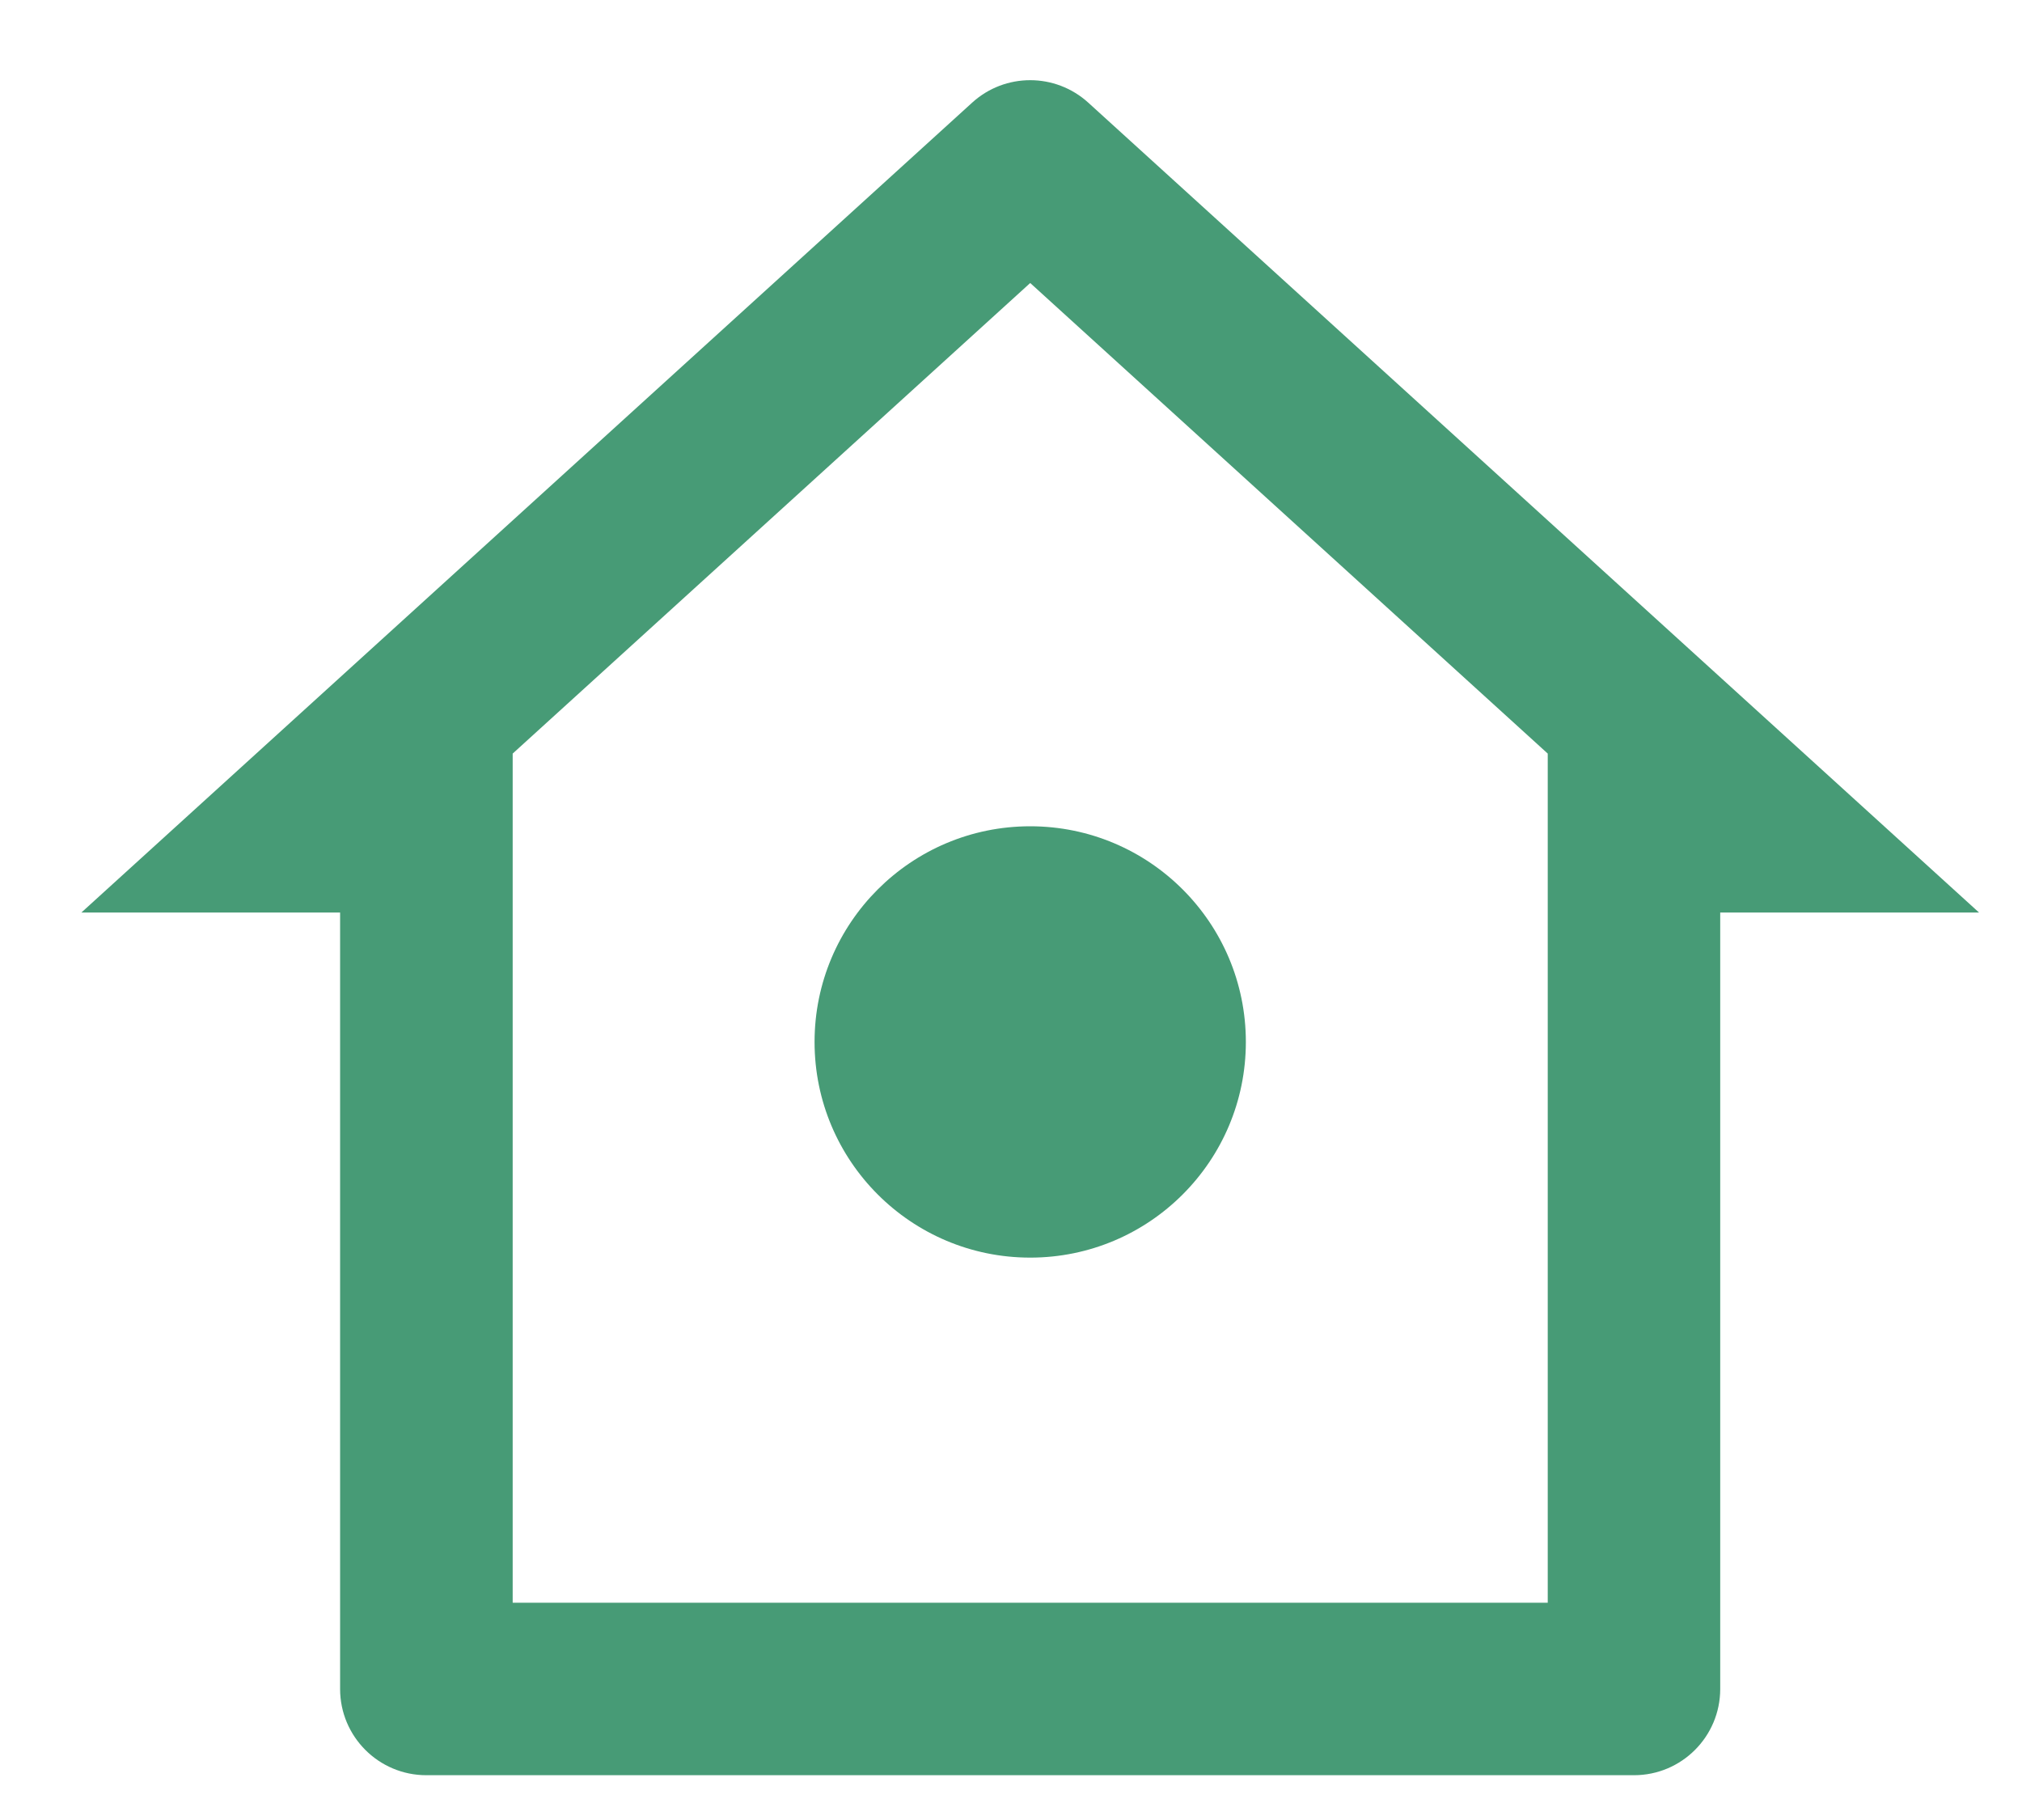
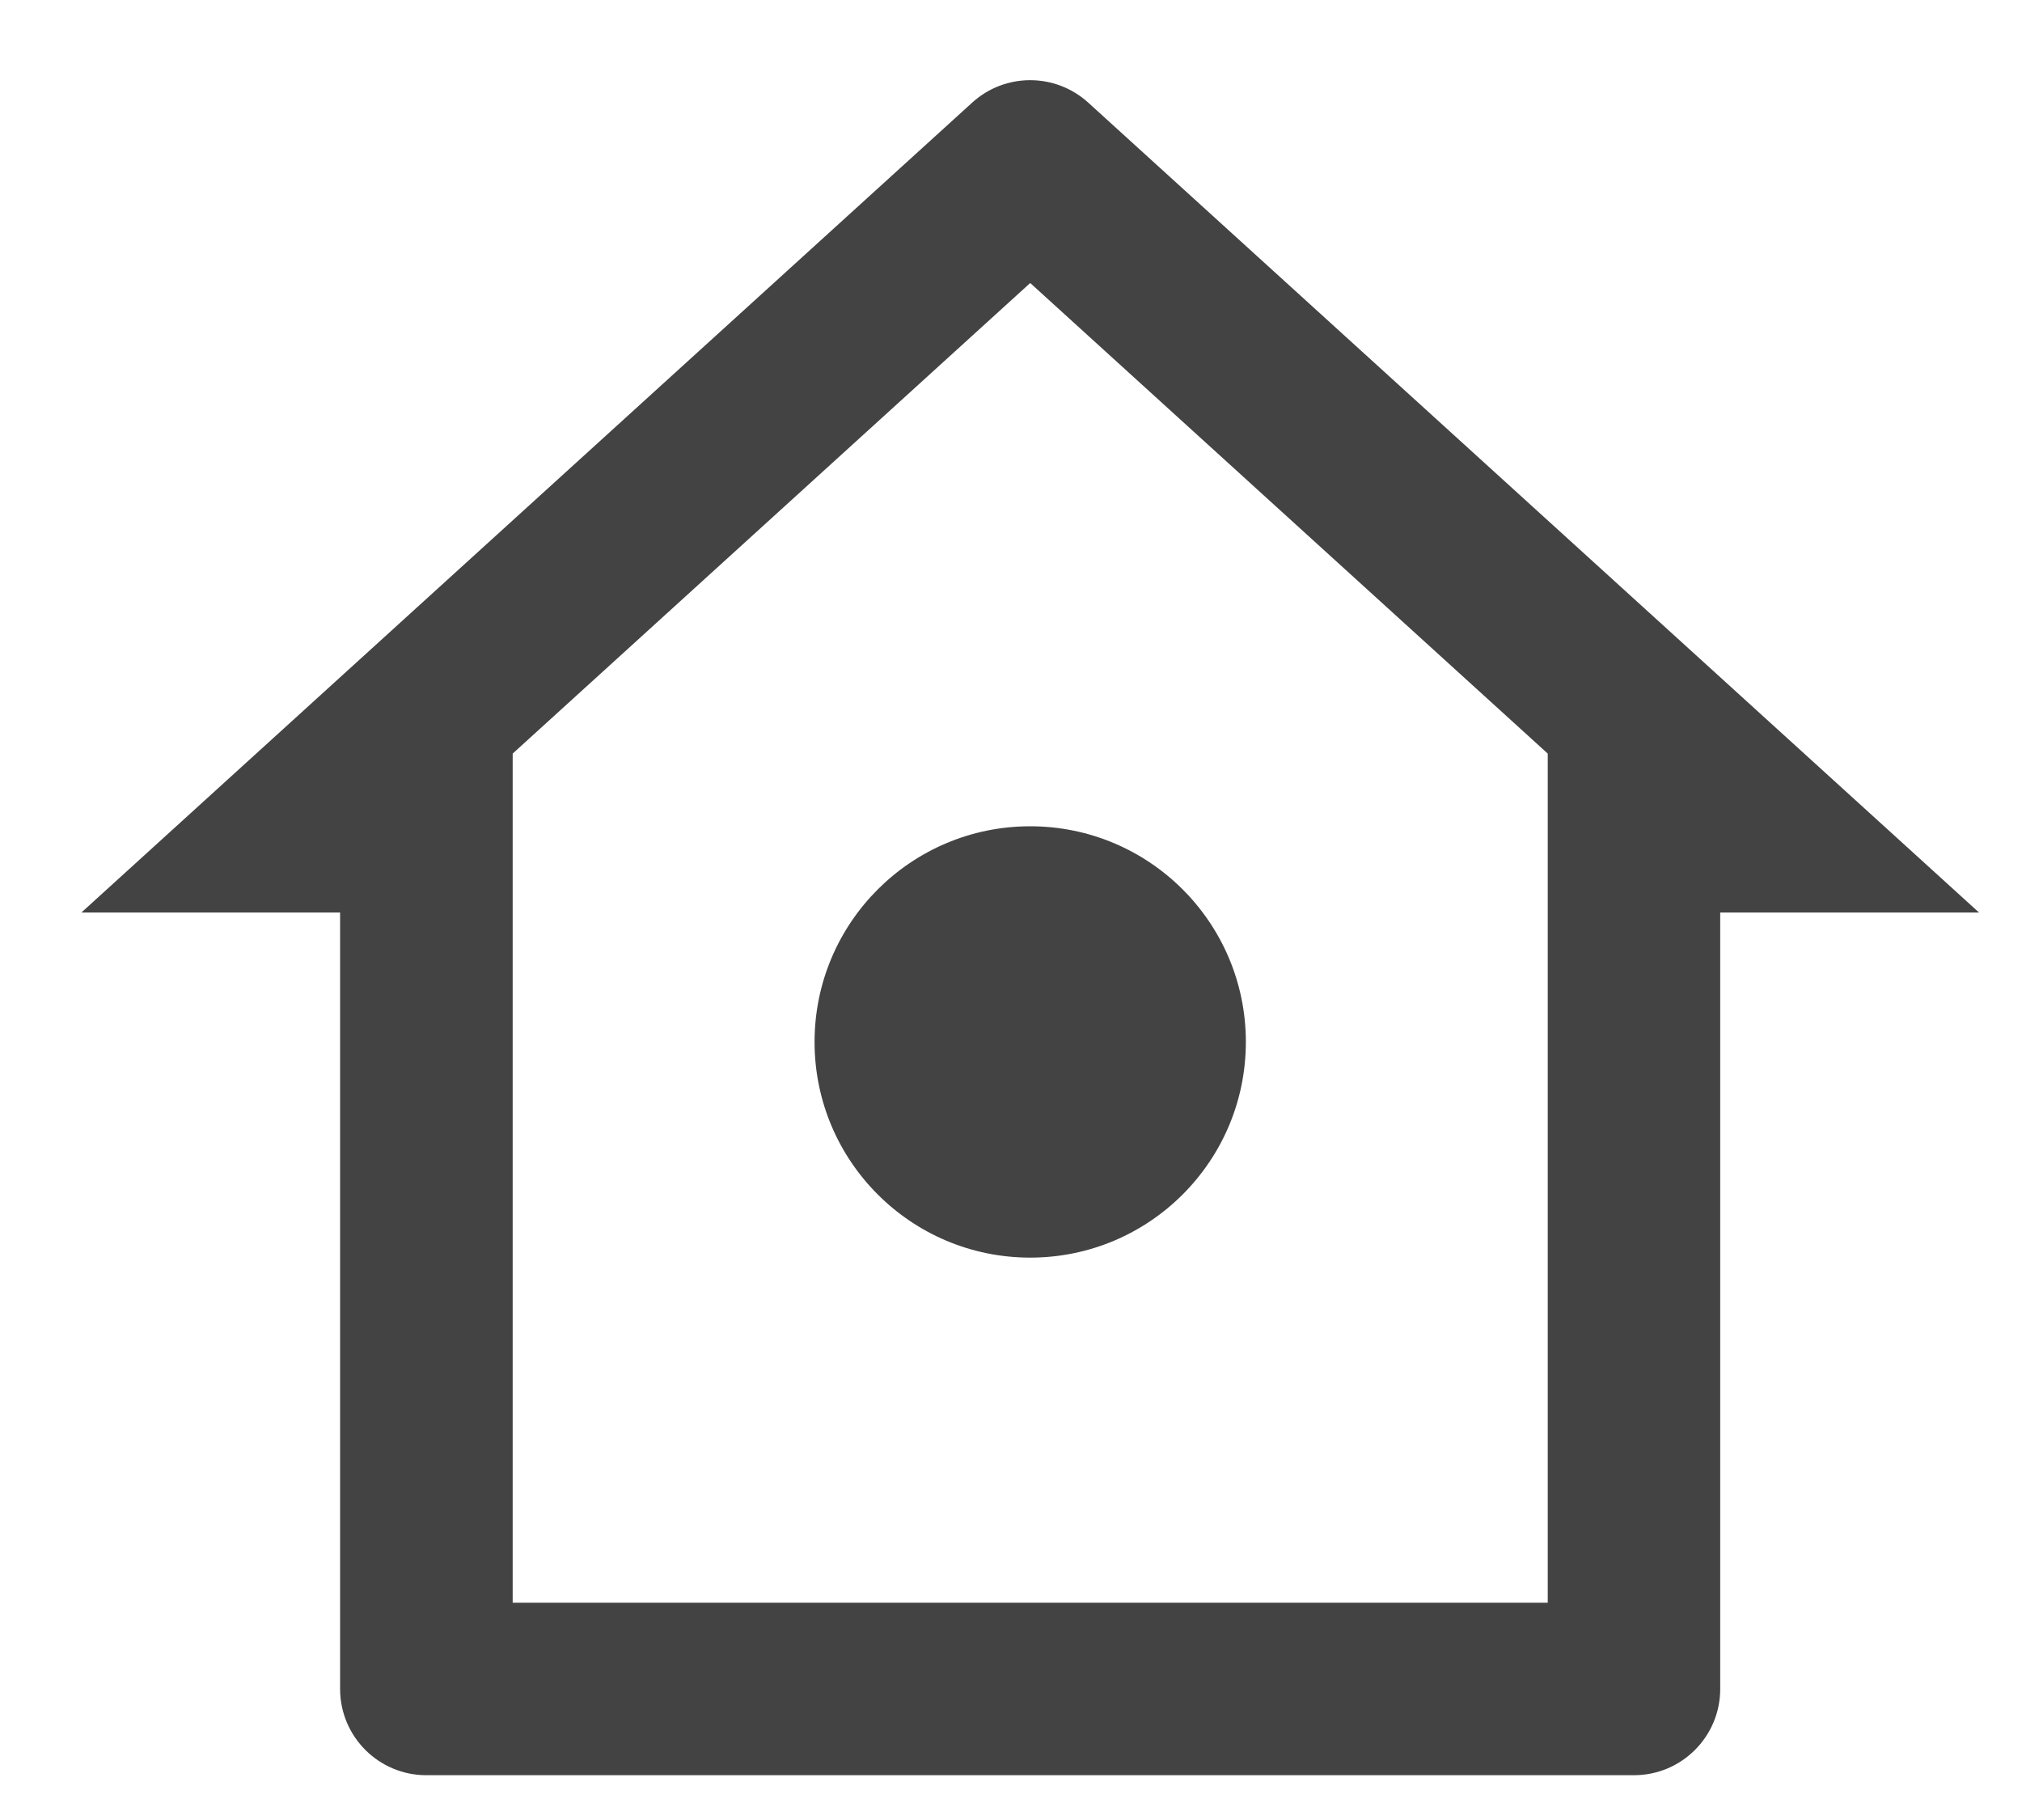
<svg xmlns="http://www.w3.org/2000/svg" width="20" height="18" viewBox="0 0 20 18" fill="none">
-   <path d="M16.162 17.557H4.217C3.746 17.557 3.364 17.175 3.364 16.704V9.025H0.805L9.616 1.015C9.941 0.719 10.438 0.719 10.764 1.015L19.575 9.025H17.015V16.704C17.015 17.175 16.633 17.557 16.162 17.557ZM5.071 15.851H15.309V7.453L10.19 2.799L5.071 7.453V15.851ZM10.19 12.438C9.012 12.438 8.057 11.483 8.057 10.305C8.057 9.127 9.012 8.172 10.19 8.172C11.368 8.172 12.323 9.127 12.323 10.305C12.323 11.483 11.368 12.438 10.19 12.438Z" fill="#479B76" />
+   <path d="M16.162 17.557H4.217C3.746 17.557 3.364 17.175 3.364 16.704V9.025H0.805L9.616 1.015C9.941 0.719 10.438 0.719 10.764 1.015L19.575 9.025H17.015V16.704C17.015 17.175 16.633 17.557 16.162 17.557ZM5.071 15.851H15.309V7.453L10.19 2.799L5.071 7.453V15.851ZM10.19 12.438C9.012 12.438 8.057 11.483 8.057 10.305C8.057 9.127 9.012 8.172 10.19 8.172C11.368 8.172 12.323 9.127 12.323 10.305C12.323 11.483 11.368 12.438 10.19 12.438Z" fill="#434343" />
</svg>
